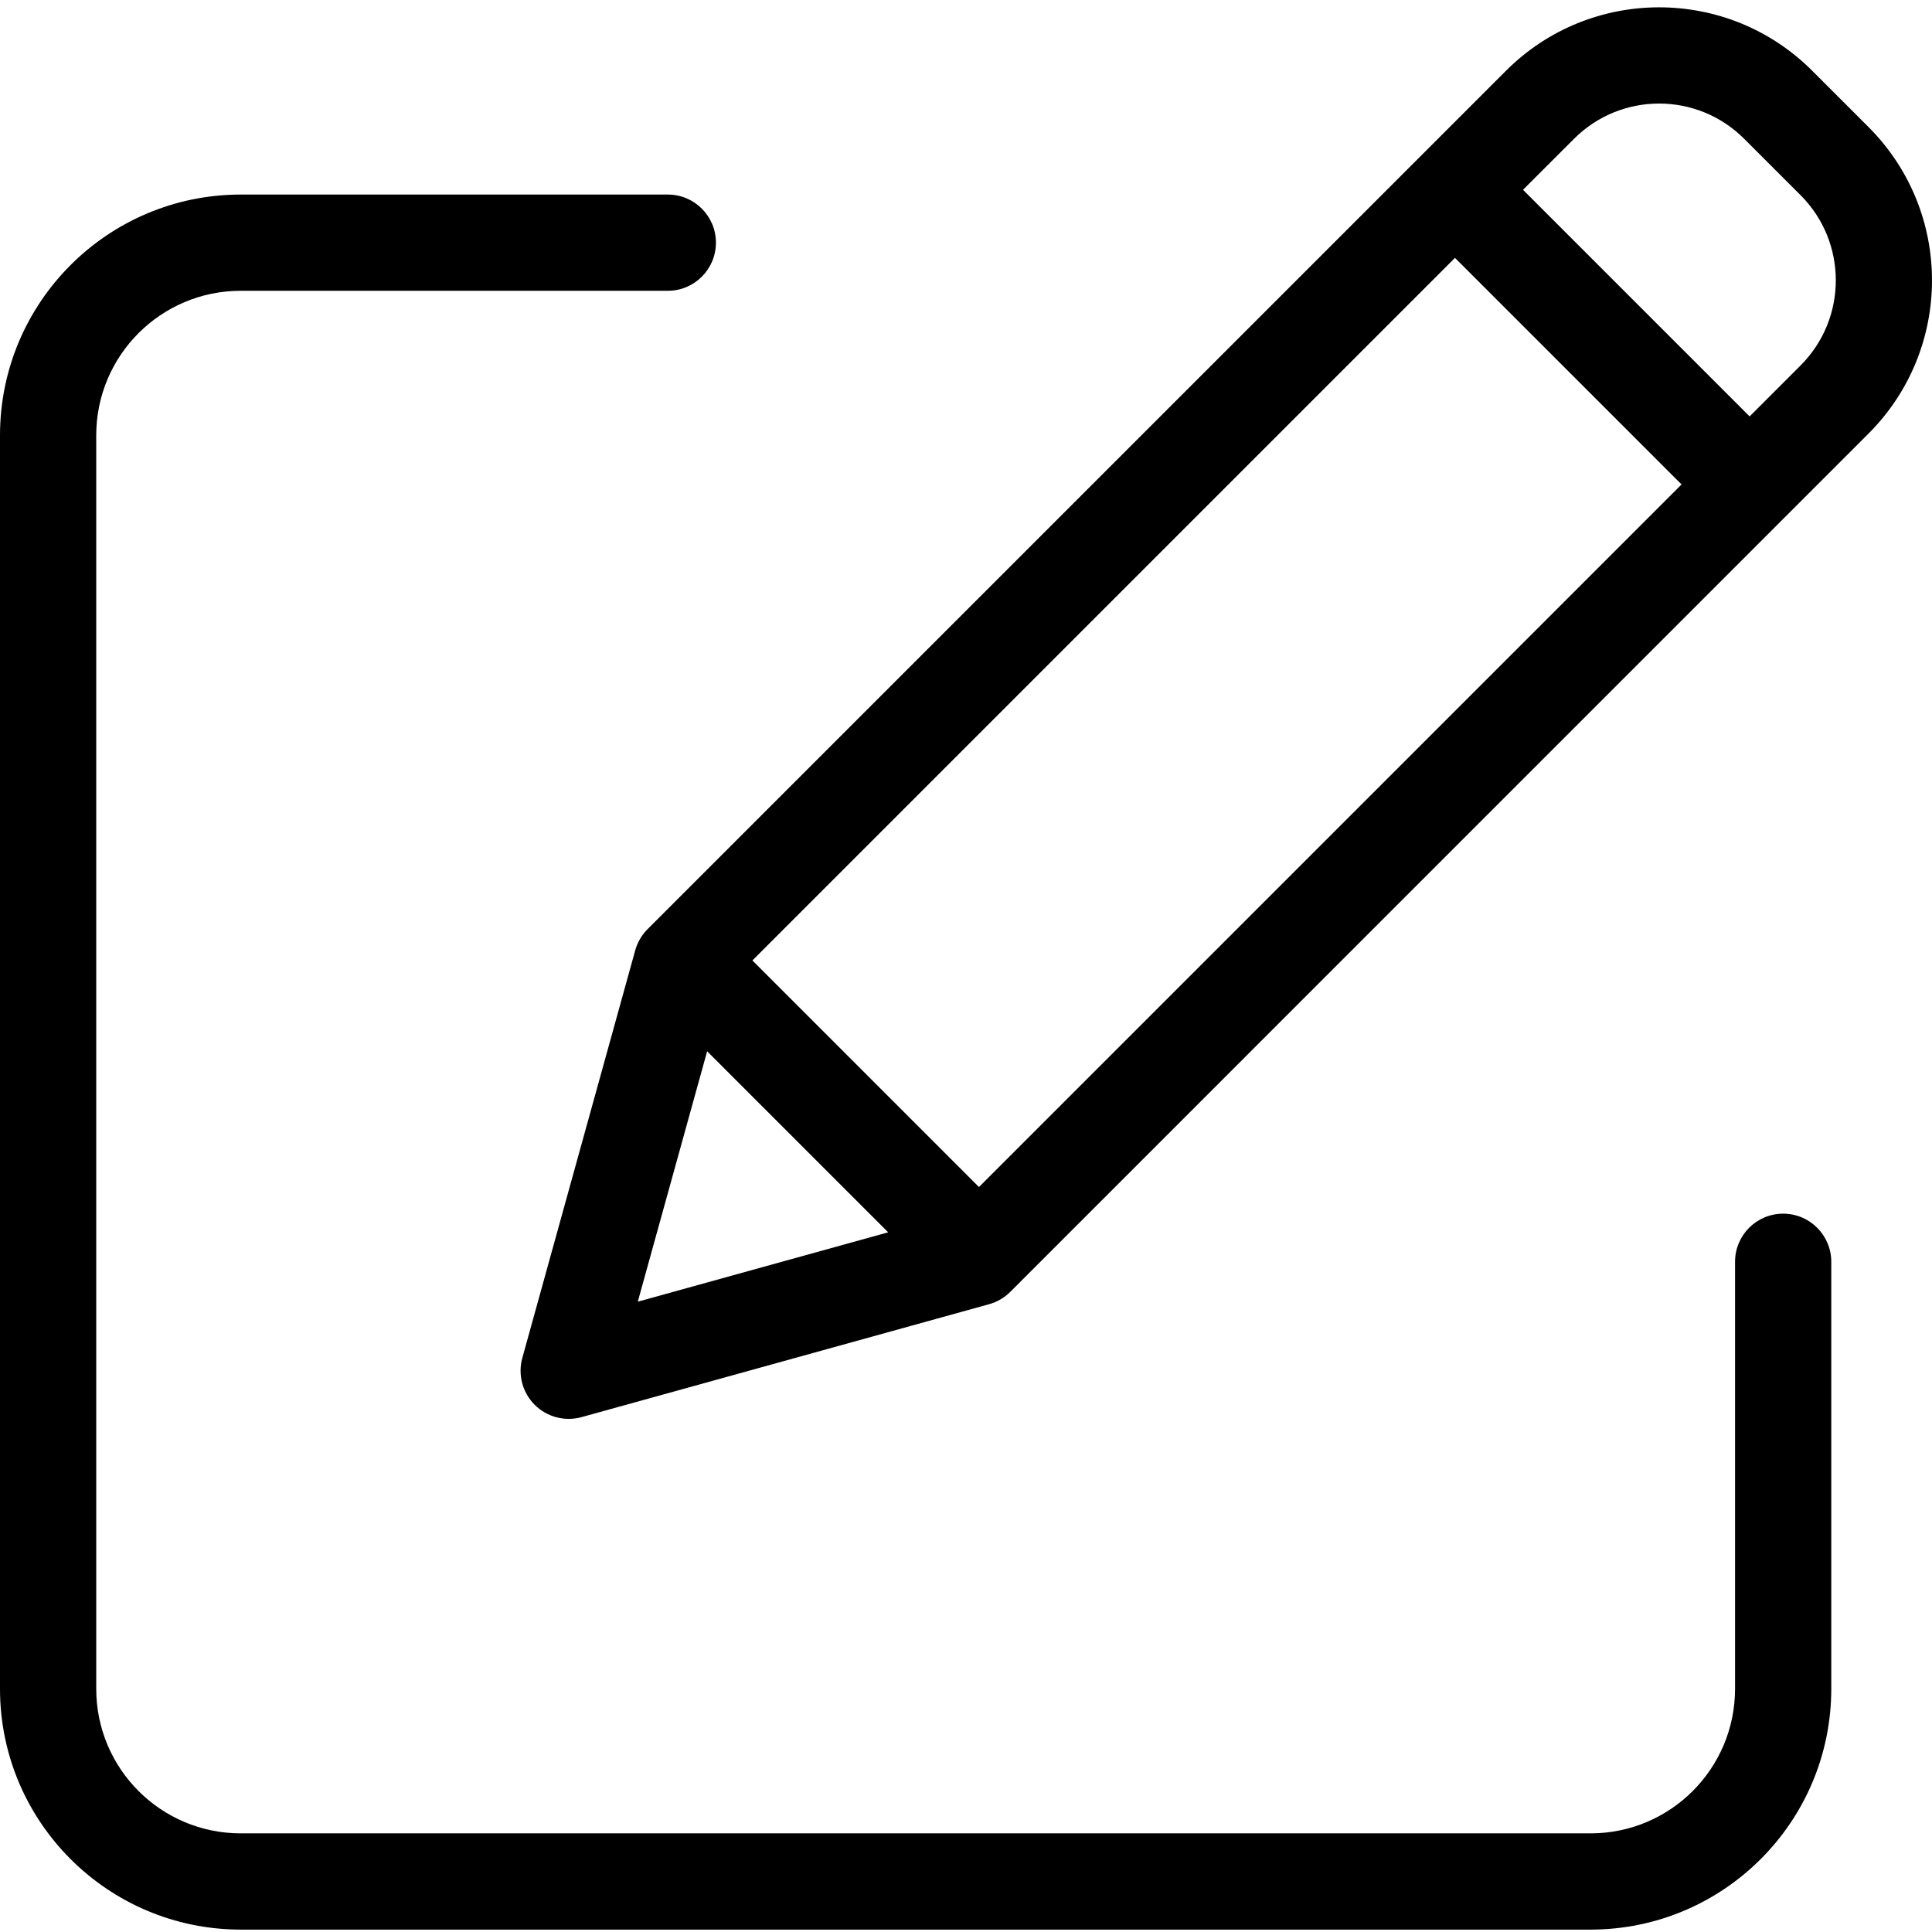
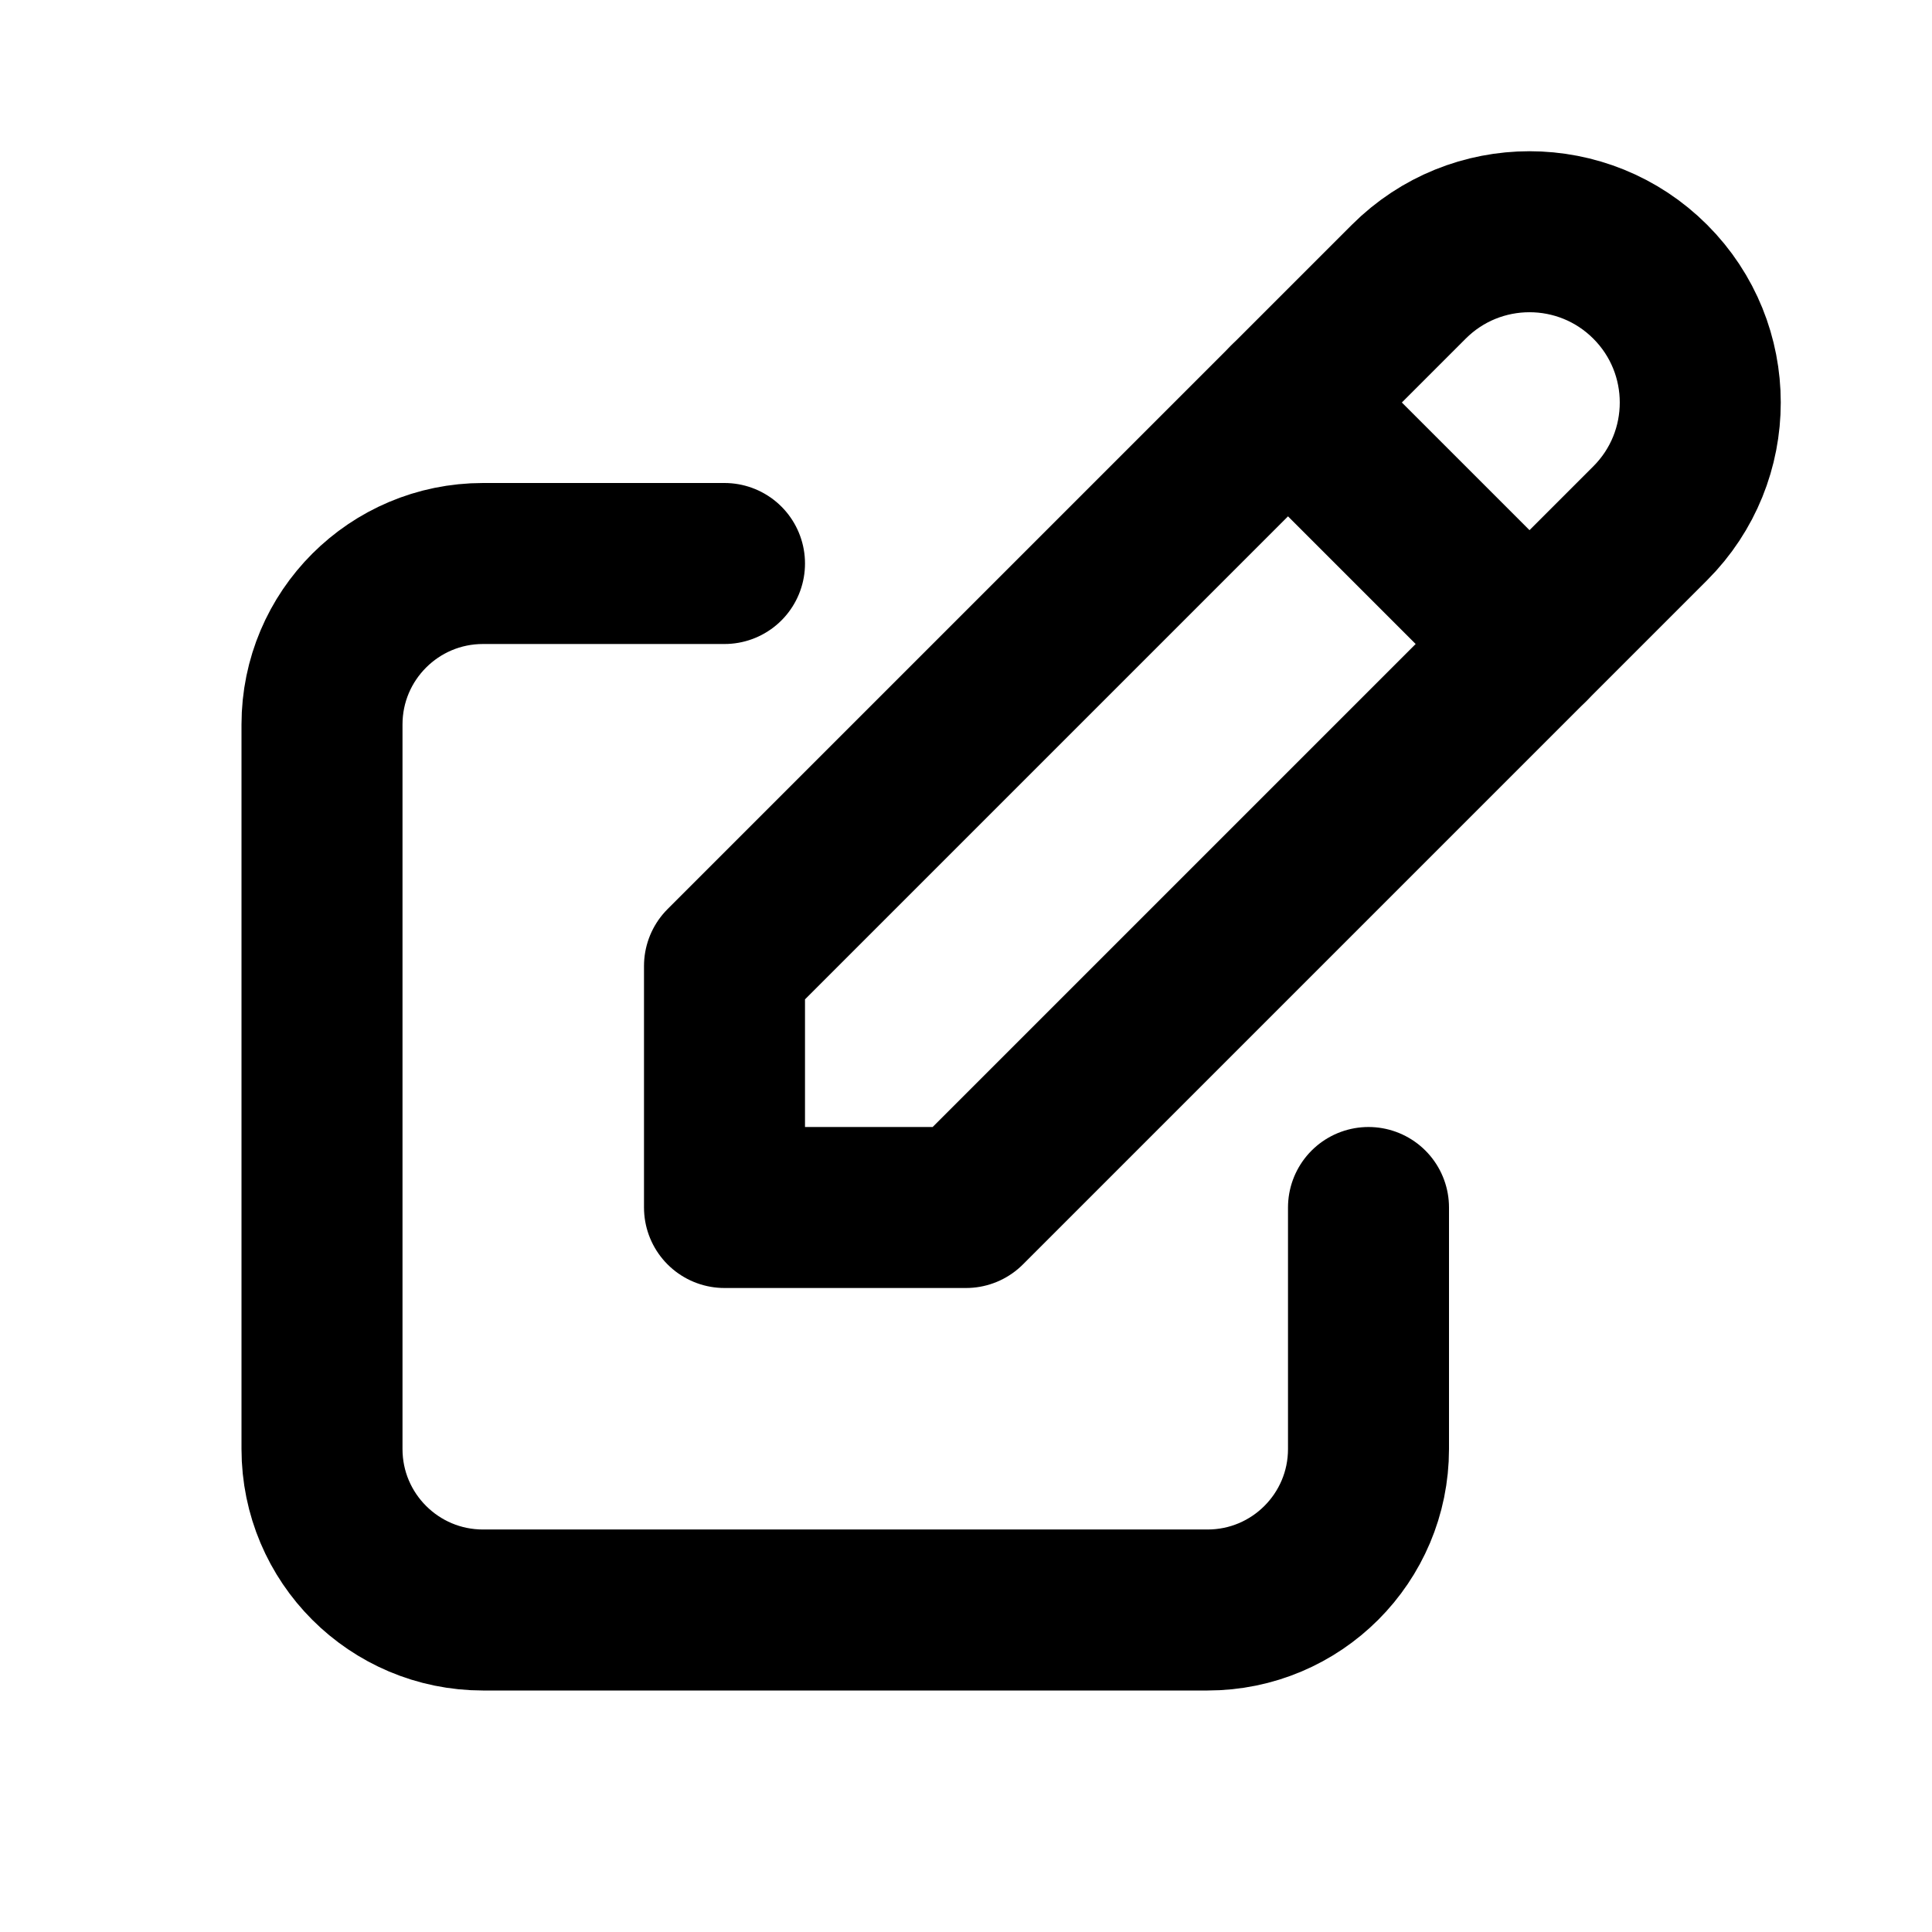
- <svg xmlns="http://www.w3.org/2000/svg" height="401pt" viewBox="0 -1 401.523 401" width="401pt">
-   <path d="m370.59 250.973c-5.523 0-10 4.477-10 10v88.789c-.02 16.562-13.438 29.984-30 30h-280.59c-16.562-.016-29.98-13.438-30-30v-260.59c.02-16.559 13.438-29.98 30-30h88.789c5.523 0 10-4.477 10-10 0-5.52-4.477-10-10-10h-88.789c-27.602.031-49.969 22.398-50 50v260.594c.031 27.602 22.398 49.969 50 50h280.59c27.602-.031 49.969-22.398 50-50v-88.793c0-5.523-4.477-10-10-10zm0 0" />
-   <path d="m376.629 13.441c-17.574-17.574-46.066-17.574-63.641 0l-178.406 178.406c-1.223 1.223-2.105 2.738-2.566 4.402l-23.461 84.699c-.965 3.473.016 7.191 2.562 9.742 2.551 2.547 6.27 3.527 9.742 2.566l84.699-23.465c1.664-.461 3.18-1.344 4.402-2.566l178.402-178.41c17.547-17.586 17.547-46.055 0-63.641zm-220.258 184.906 146.012-146.016 47.09 47.09-146.016 146.016zm-9.406 18.875 37.621 37.625-52.039 14.418zm227.258-142.547-10.605 10.605-47.094-47.094 10.609-10.605c9.762-9.762 25.59-9.762 35.352 0l11.738 11.734c9.746 9.773 9.746 25.59 0 35.359zm0 0" />
+ <svg xmlns="http://www.w3.org/2000/svg" class="icon icon-tabler icon-tabler-edit" width="24" height="24" viewBox="0 0 24 24" stroke-width="2" stroke="currentColor" fill="none" stroke-linecap="round" stroke-linejoin="round">
+   <path stroke="none" d="M0 0h24v24H0z" />
+   <path d="M9 7 h-3a2 2 0 0 0 -2 2v9a2 2 0 0 0 2 2h9a2 2 0 0 0 2 -2v-3" />
+   <path d="M9 15h3l8.5 -8.5a1.5 1.5 0 0 0 -3 -3l-8.5 8.5v3" />
+   <line x1="16" y1="5" x2="19" y2="8" />
</svg>
